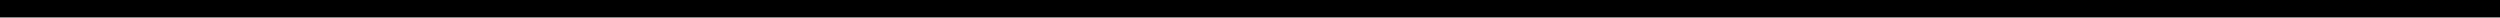
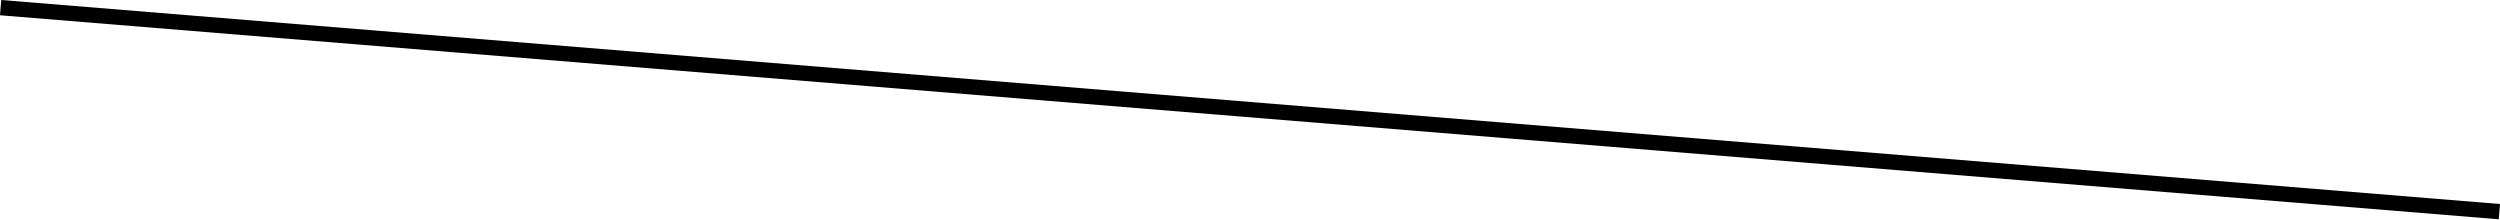
- <svg xmlns="http://www.w3.org/2000/svg" preserveAspectRatio="none" overflow="visible" style="display: block;" width="71.589" height="0.5" viewBox="0 0 71.589 0.5" fill="none">
-   <line id="Line 14" y1="0.25" x2="71.589" y2="0.25" stroke="black" stroke-width="0.5" />
+ <svg xmlns="http://www.w3.org/2000/svg" preserveAspectRatio="none" overflow="visible" style="display: block;" width="81.584" height="7.156" viewBox="0 0 81.584 7.156" fill="none">
+   <path id="Line 14" d="M0.02 0.249L81.564 6.907" stroke="black" stroke-width="0.5" />
</svg>
